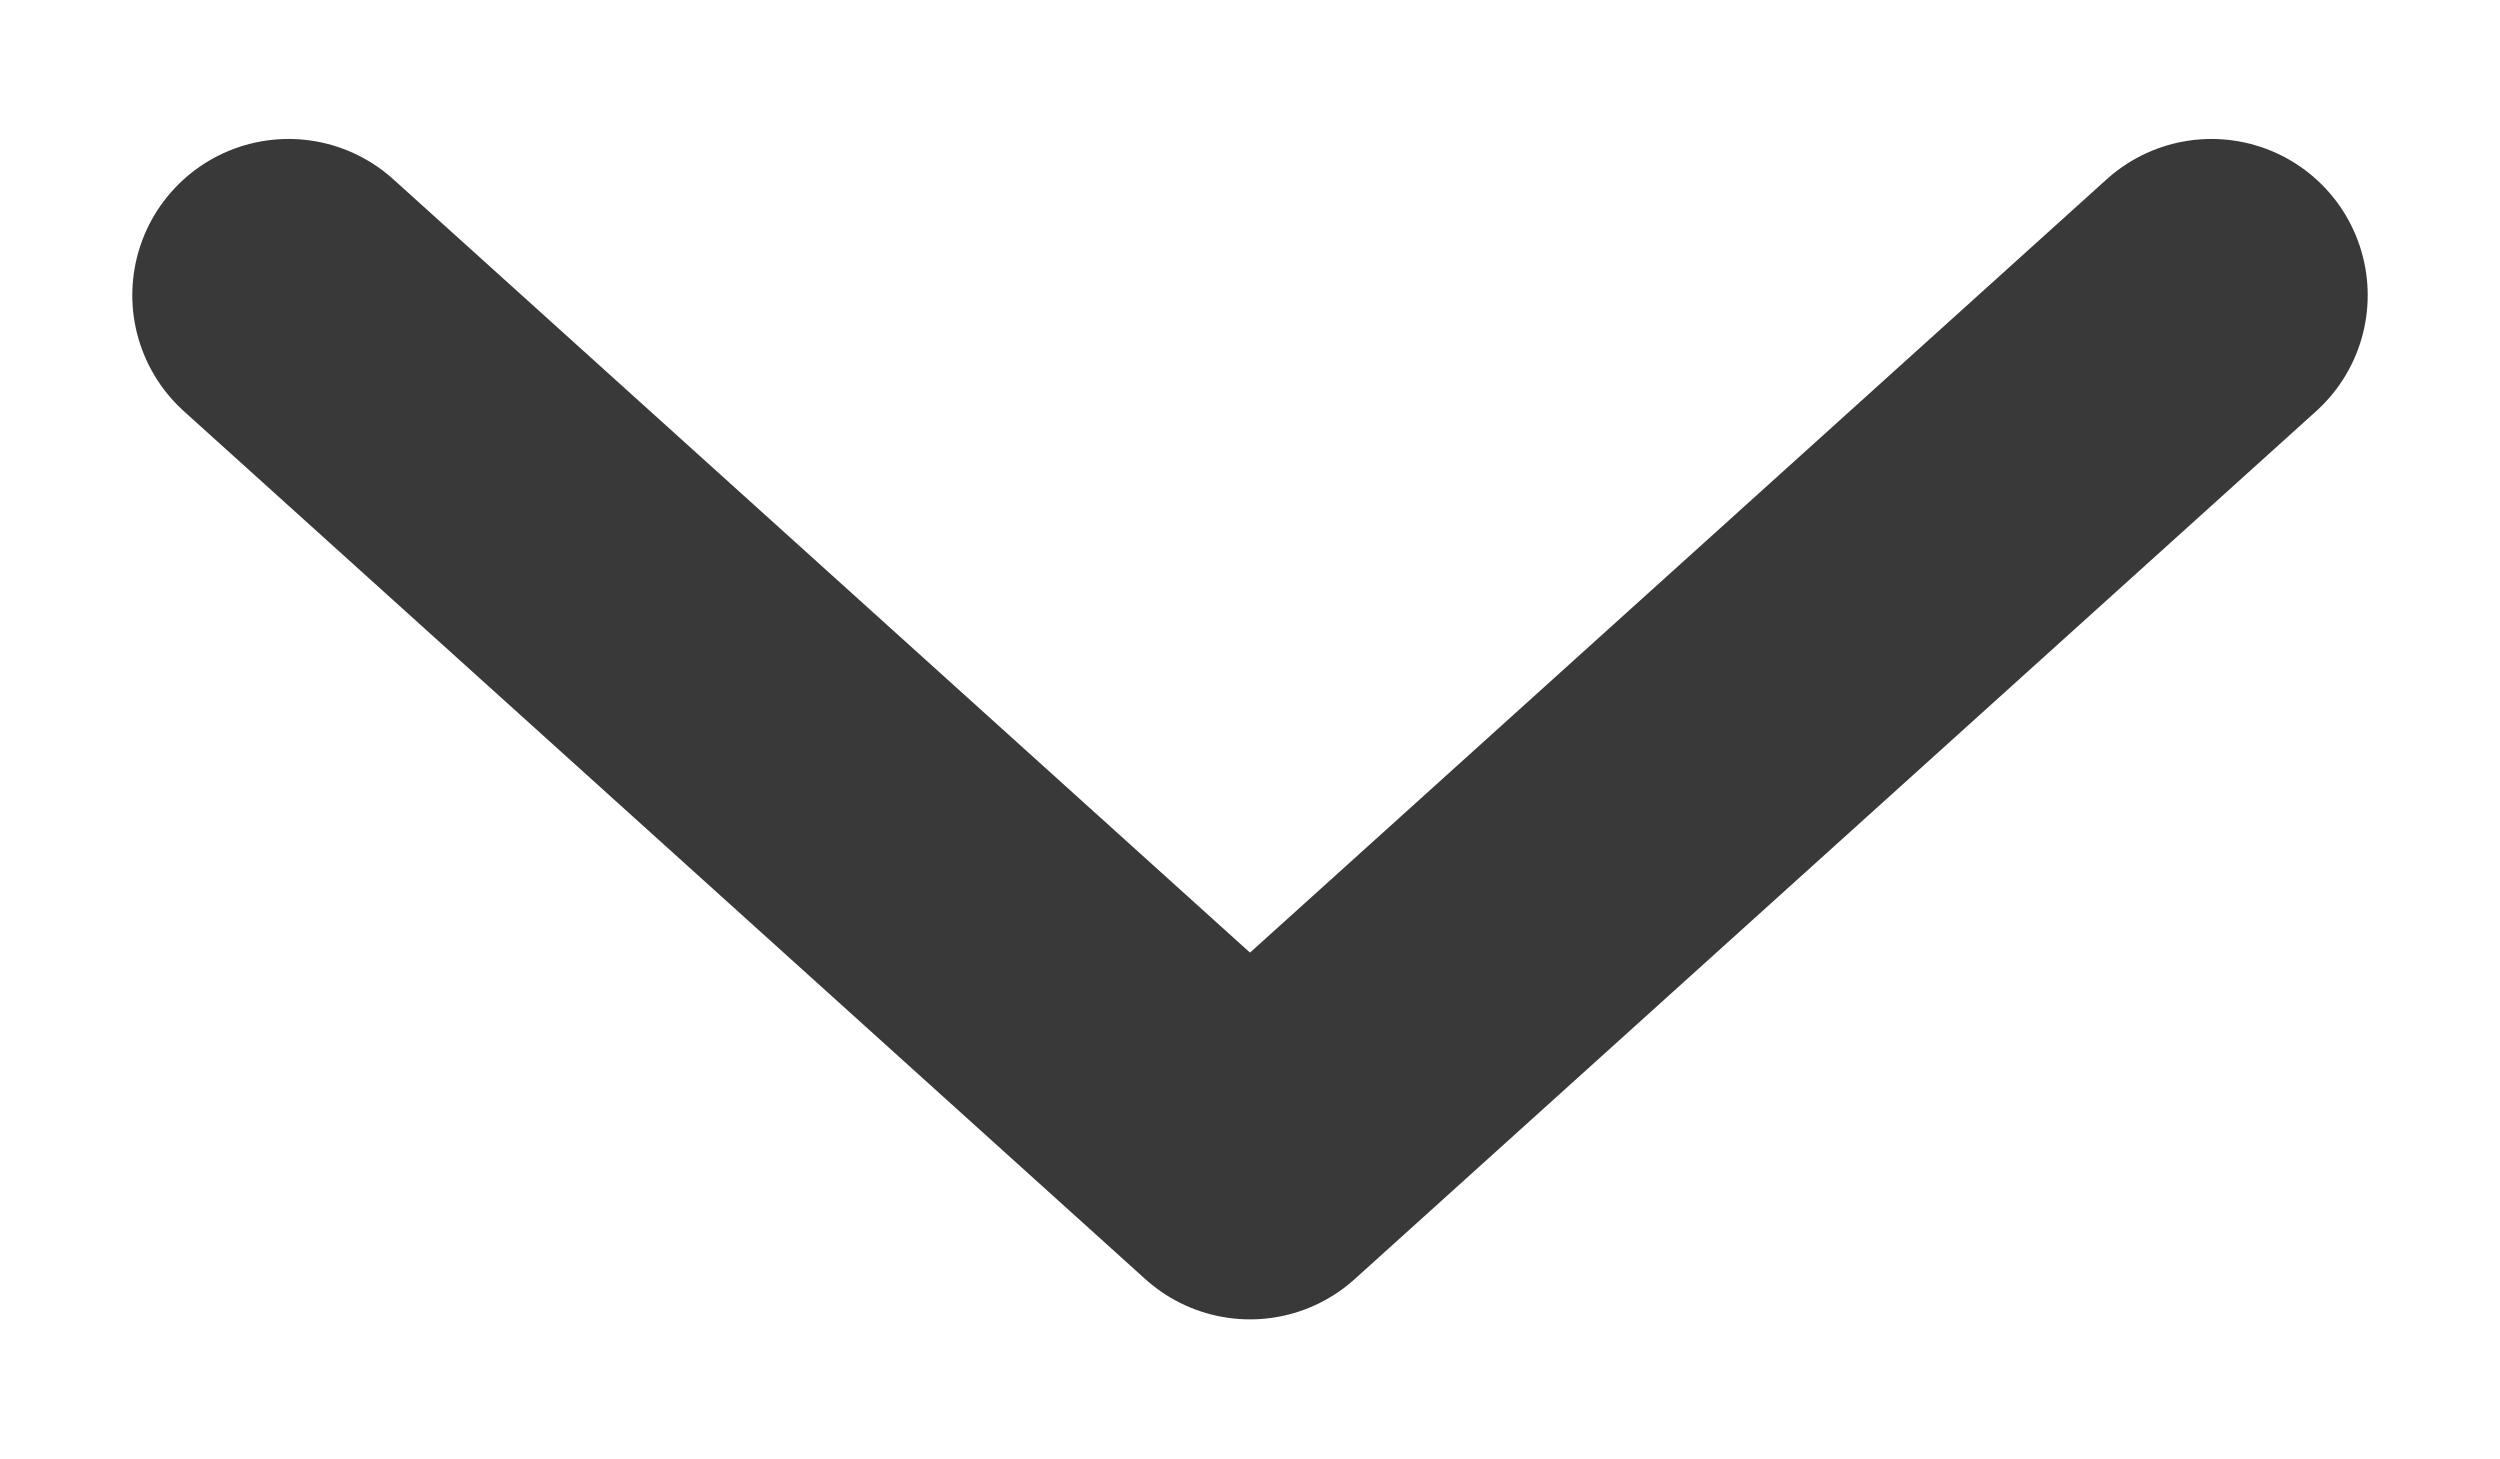
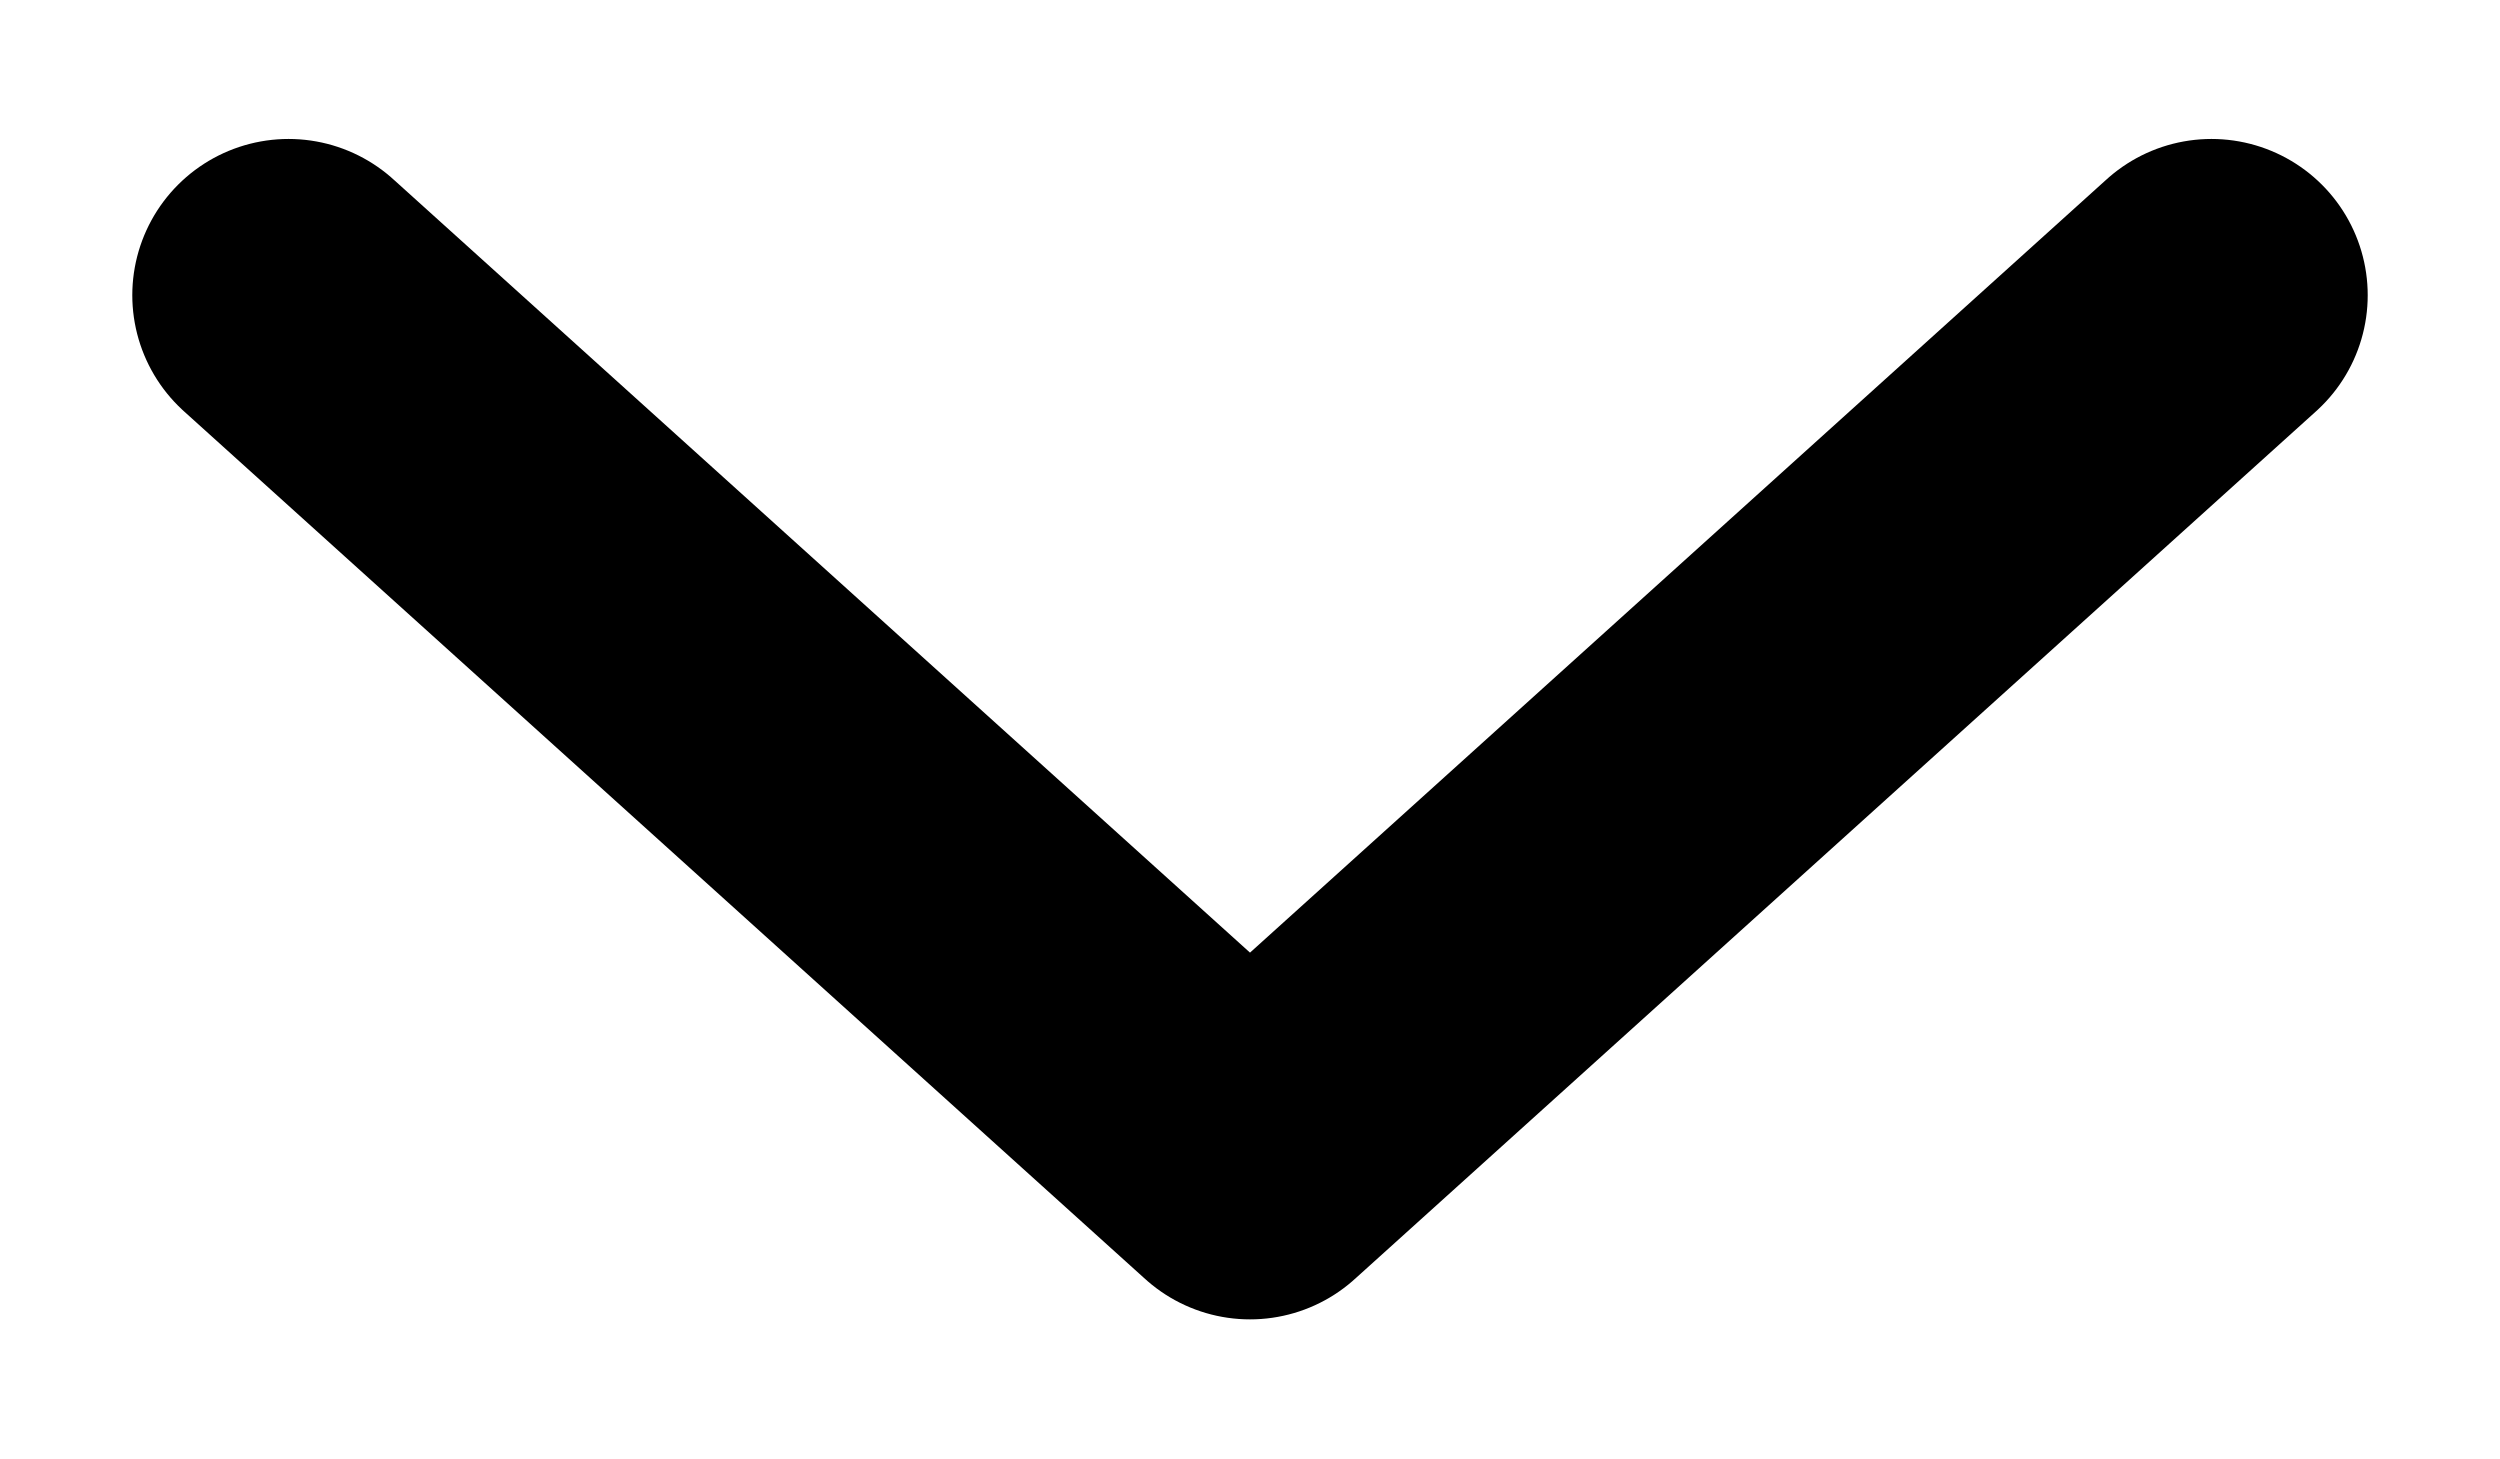
<svg xmlns="http://www.w3.org/2000/svg" width="12" height="7" viewBox="0 0 12 7">
-   <path fill="#D8D8D8" fill-rule="evenodd" stroke="#393939" stroke-linecap="round" stroke-linejoin="round" stroke-width="1.5" d="M1.385 1.417L6 5.583m4.615-4.166L6 5.583" />
+   <path fill-rule="evenodd" stroke="currentColor" stroke-linecap="round" stroke-linejoin="round" stroke-width="1.5" d="M1.385 1.417L6 5.583m4.615-4.166L6 5.583" />
</svg>
